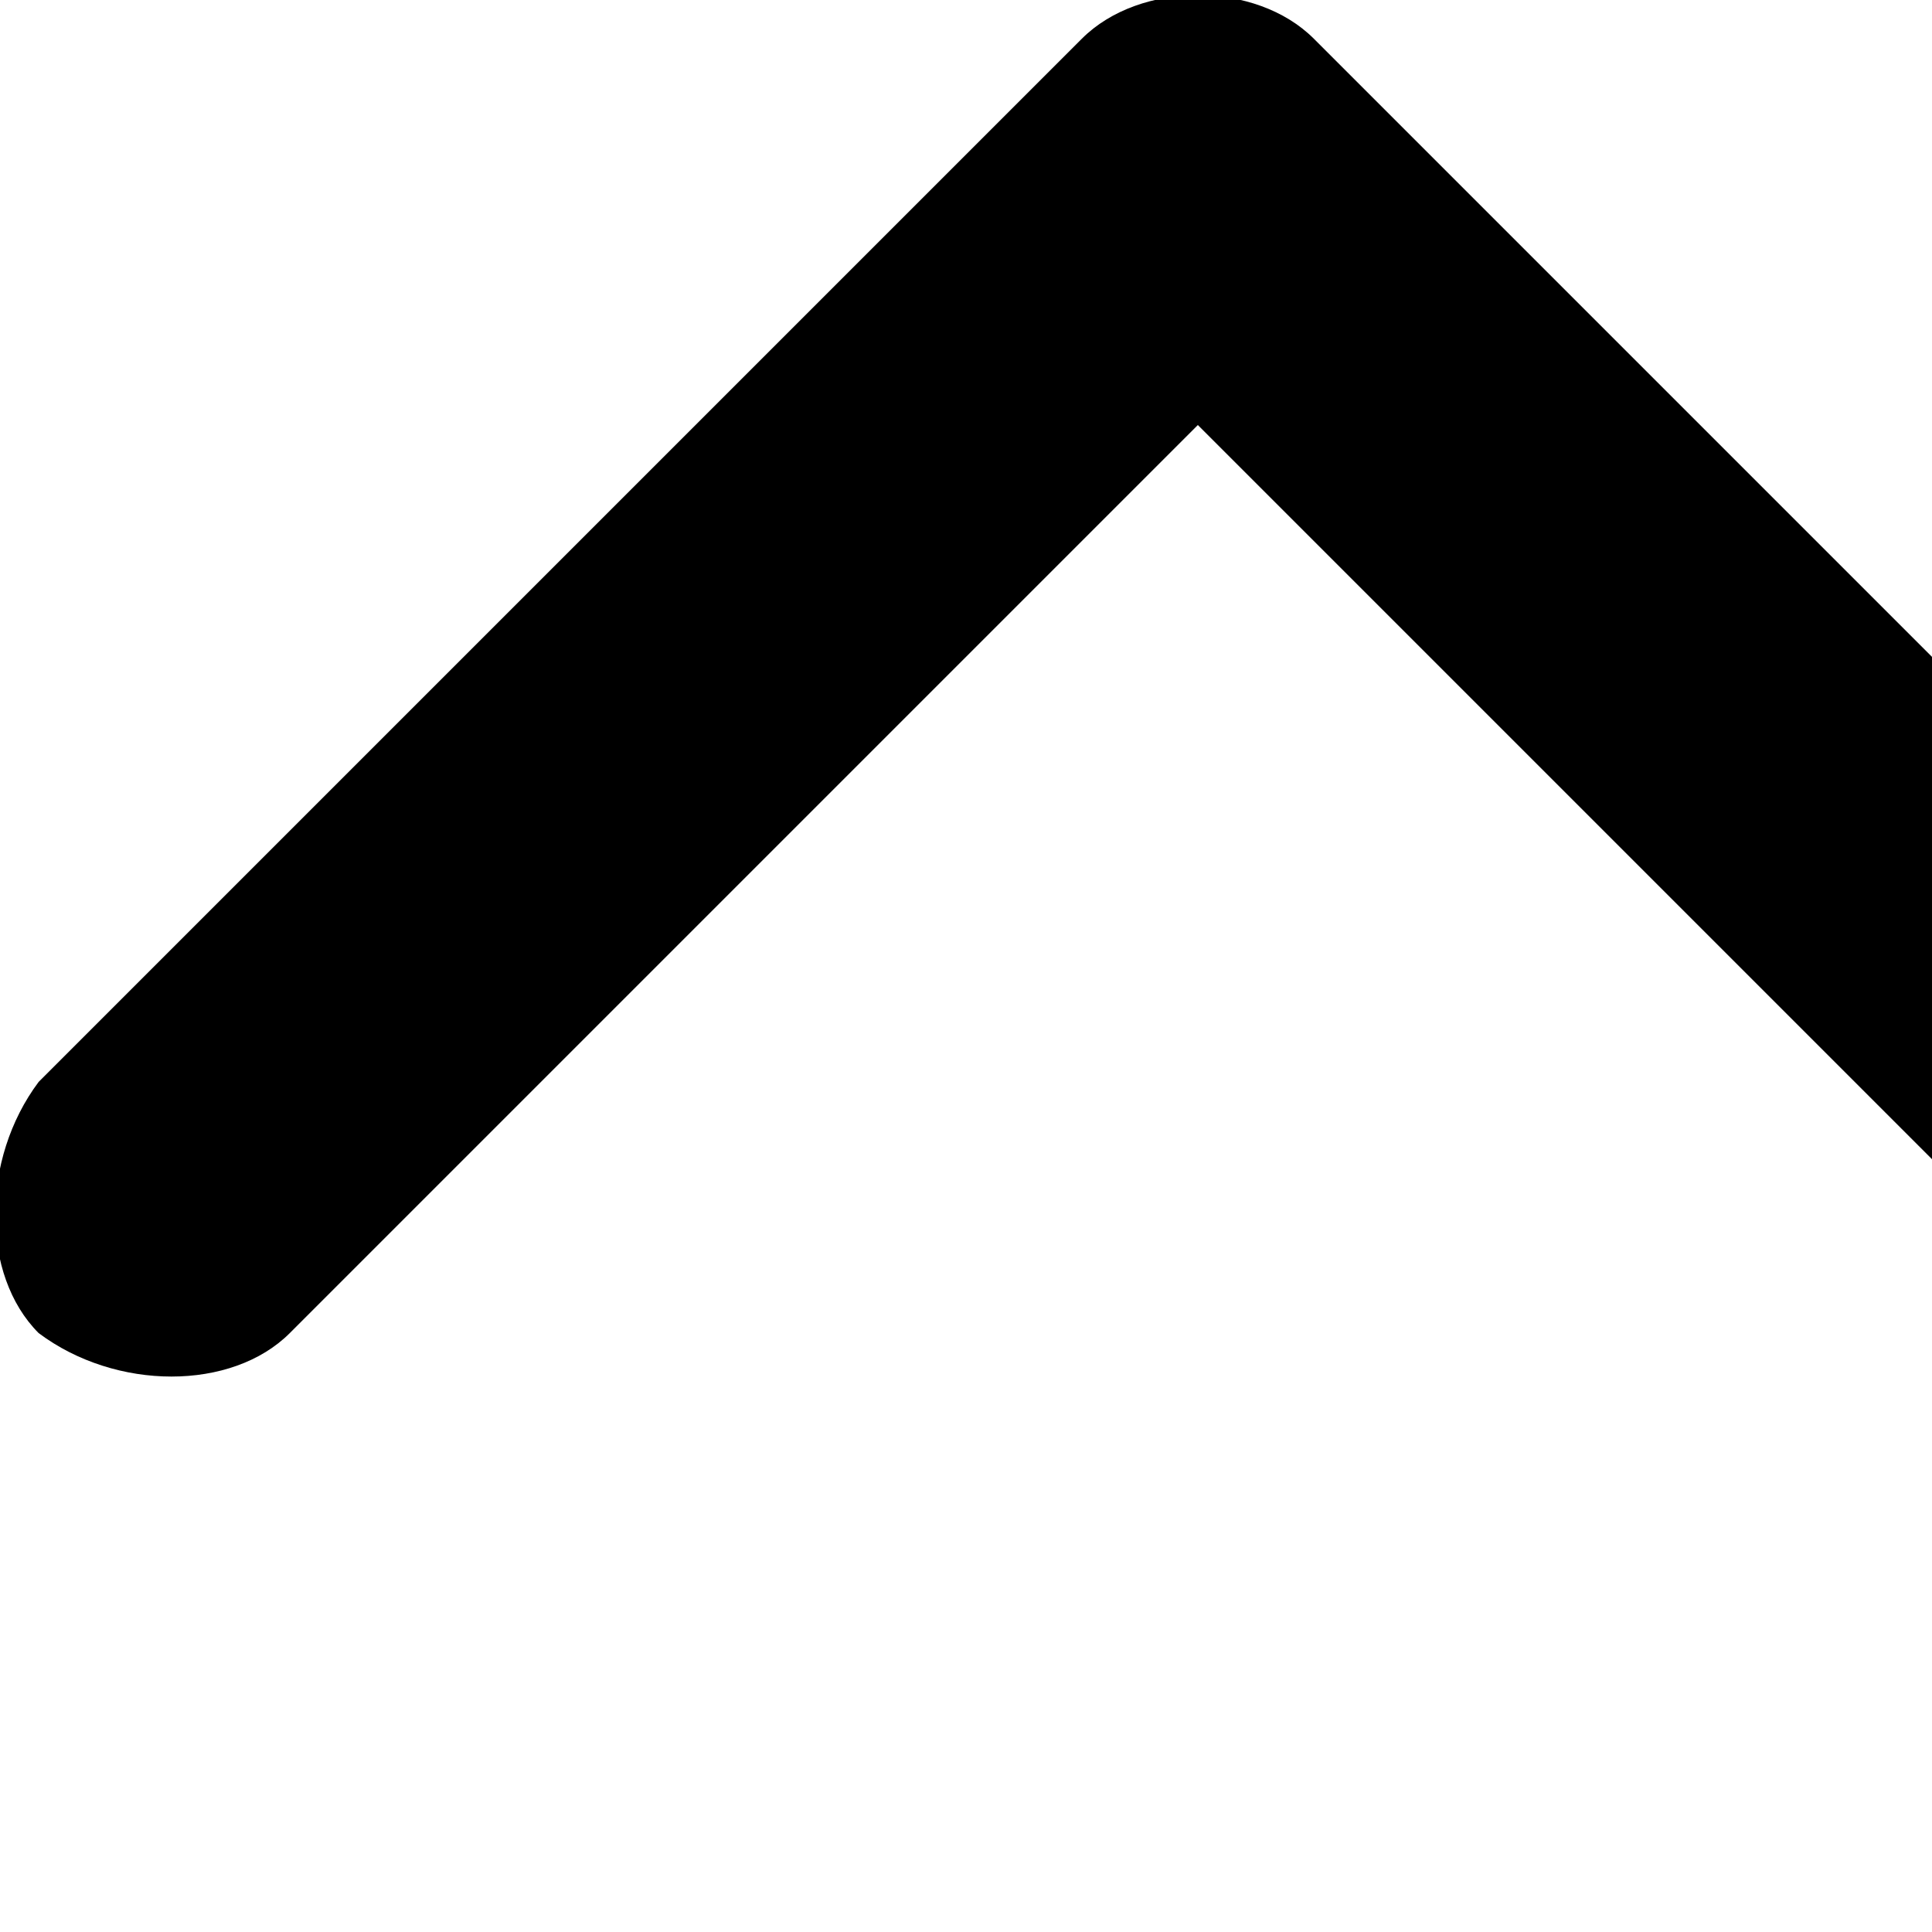
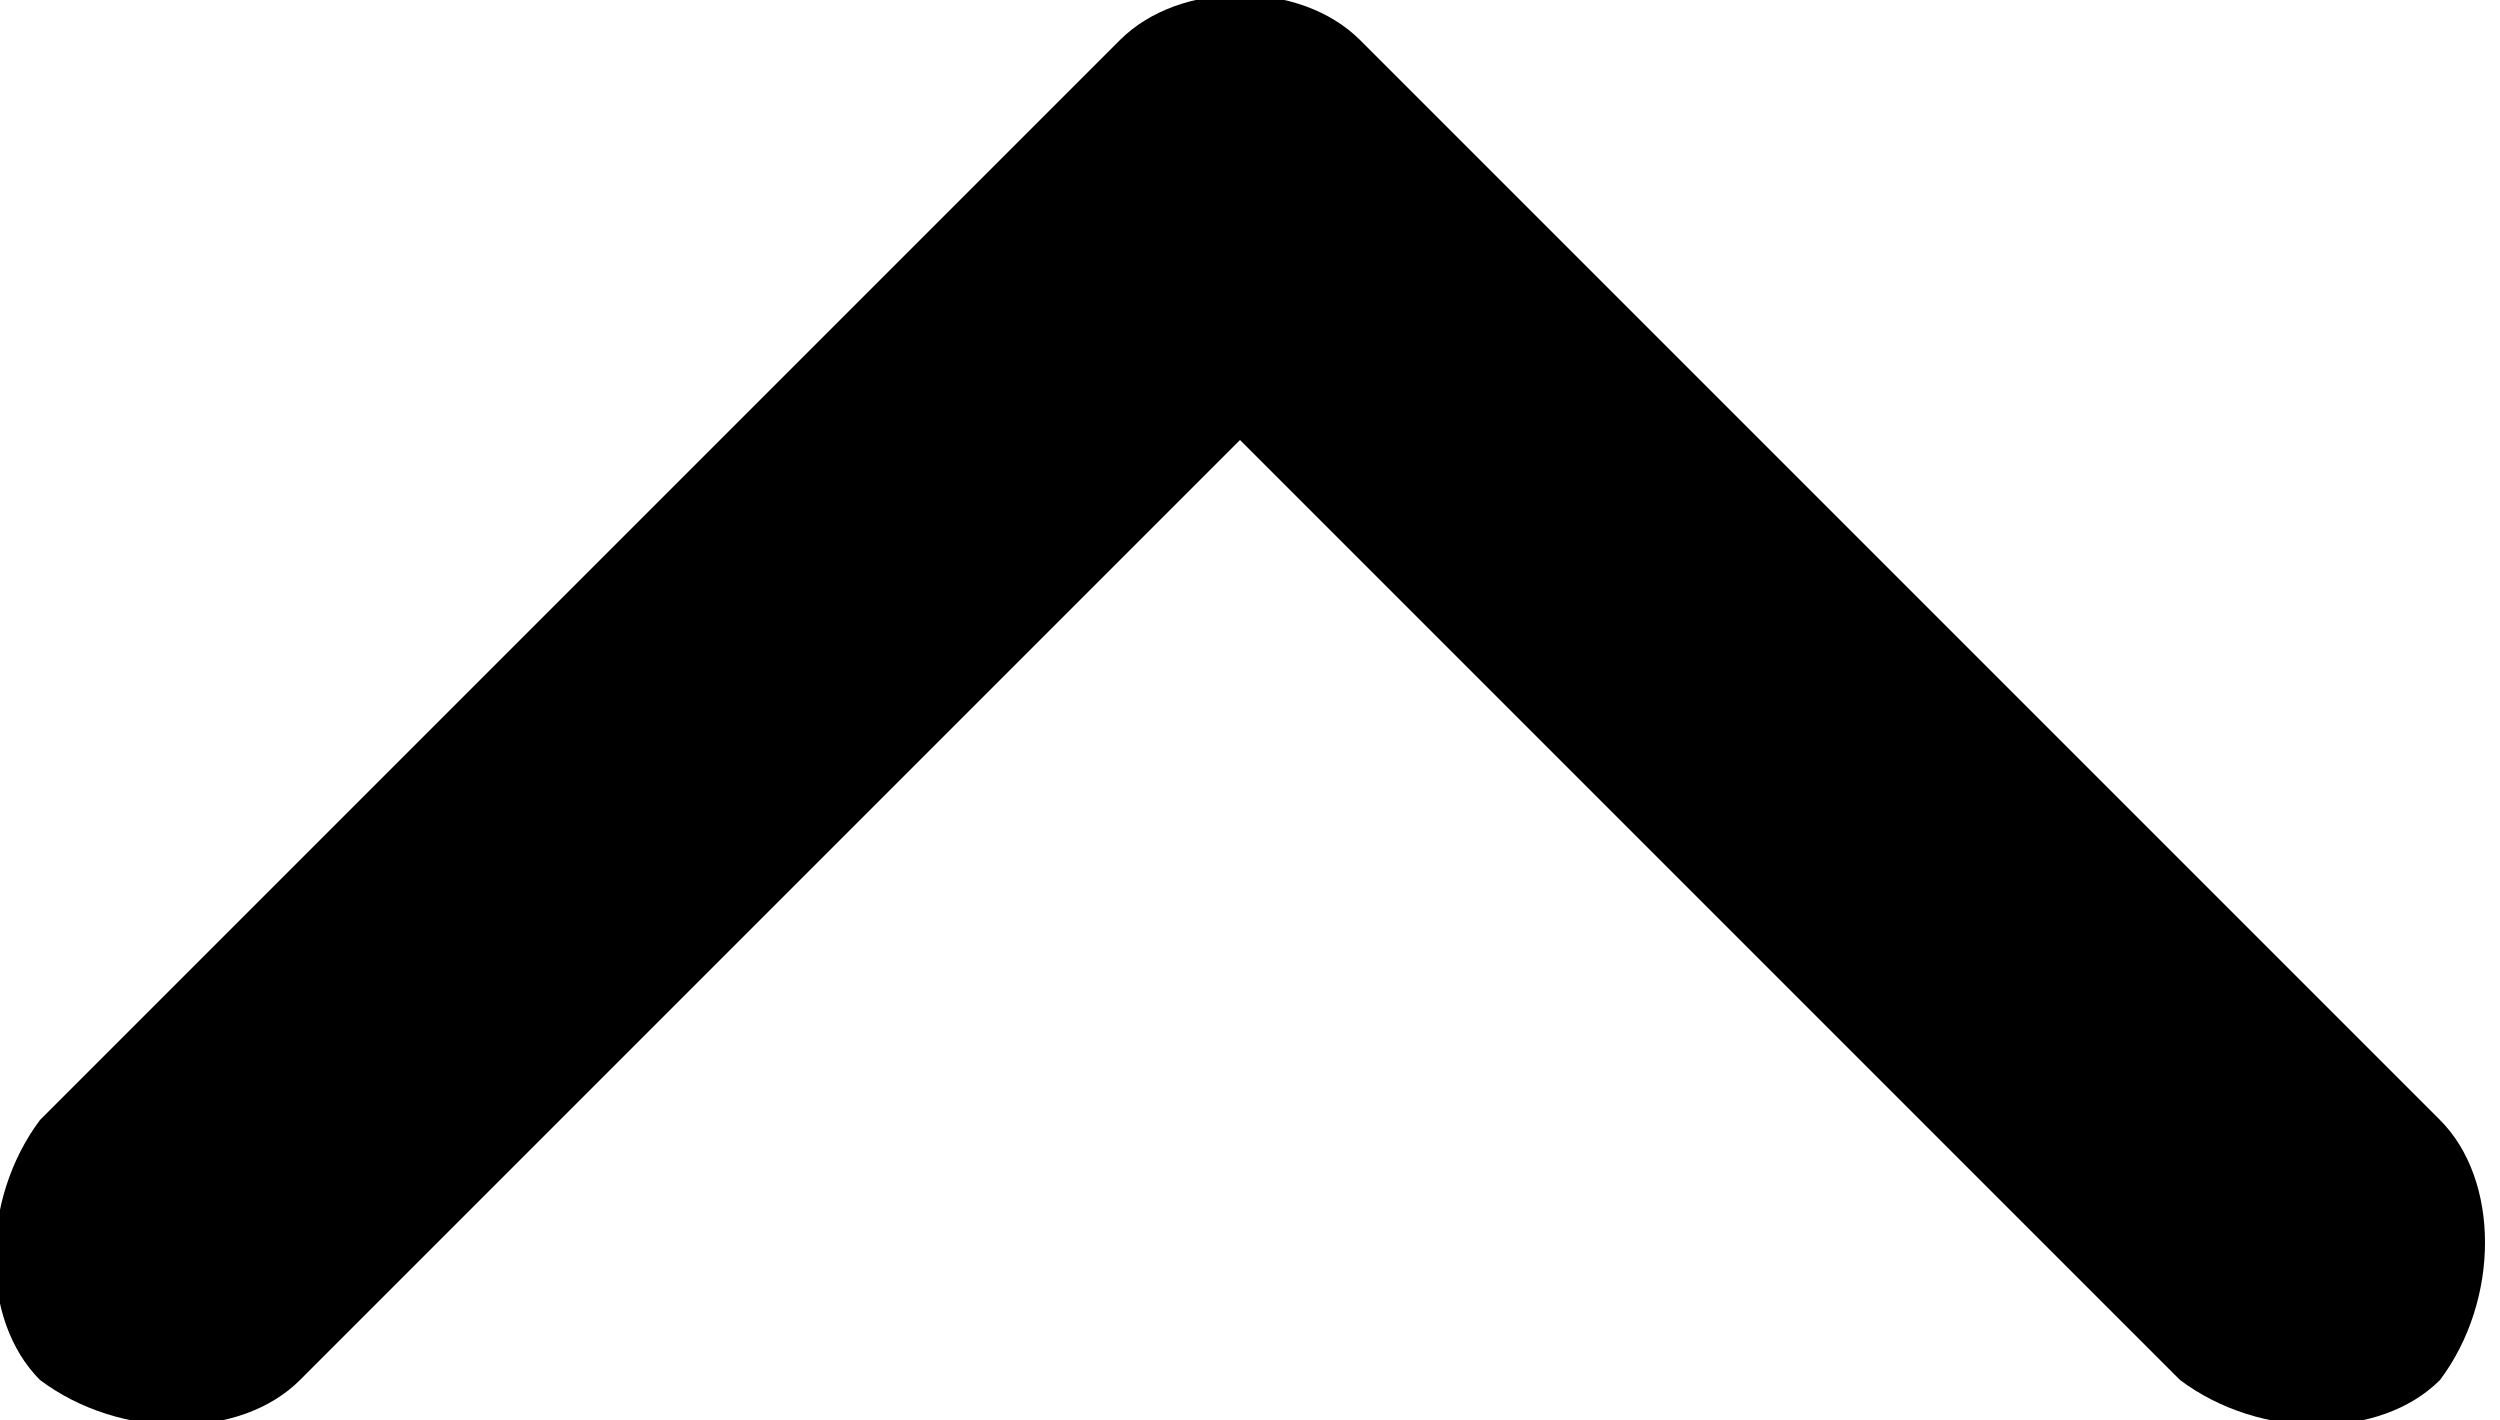
- <svg xmlns="http://www.w3.org/2000/svg" width="10" height="10" viewBox="0 0 10 10" xml:space="preserve">
+ <svg xmlns="http://www.w3.org/2000/svg" viewBox="0 0 12.5 7.1" xml:space="preserve">
  <path d="M6.2 2.2 1.5 6.9c-.3.3-.9.3-1.3 0-.3-.3-.3-.9 0-1.3L5.6.2c.3-.3.9-.3 1.2 0l5.4 5.4c.3.3.3.9 0 1.3-.3.3-.9.3-1.3 0L6.2 2.2z" />
</svg>
